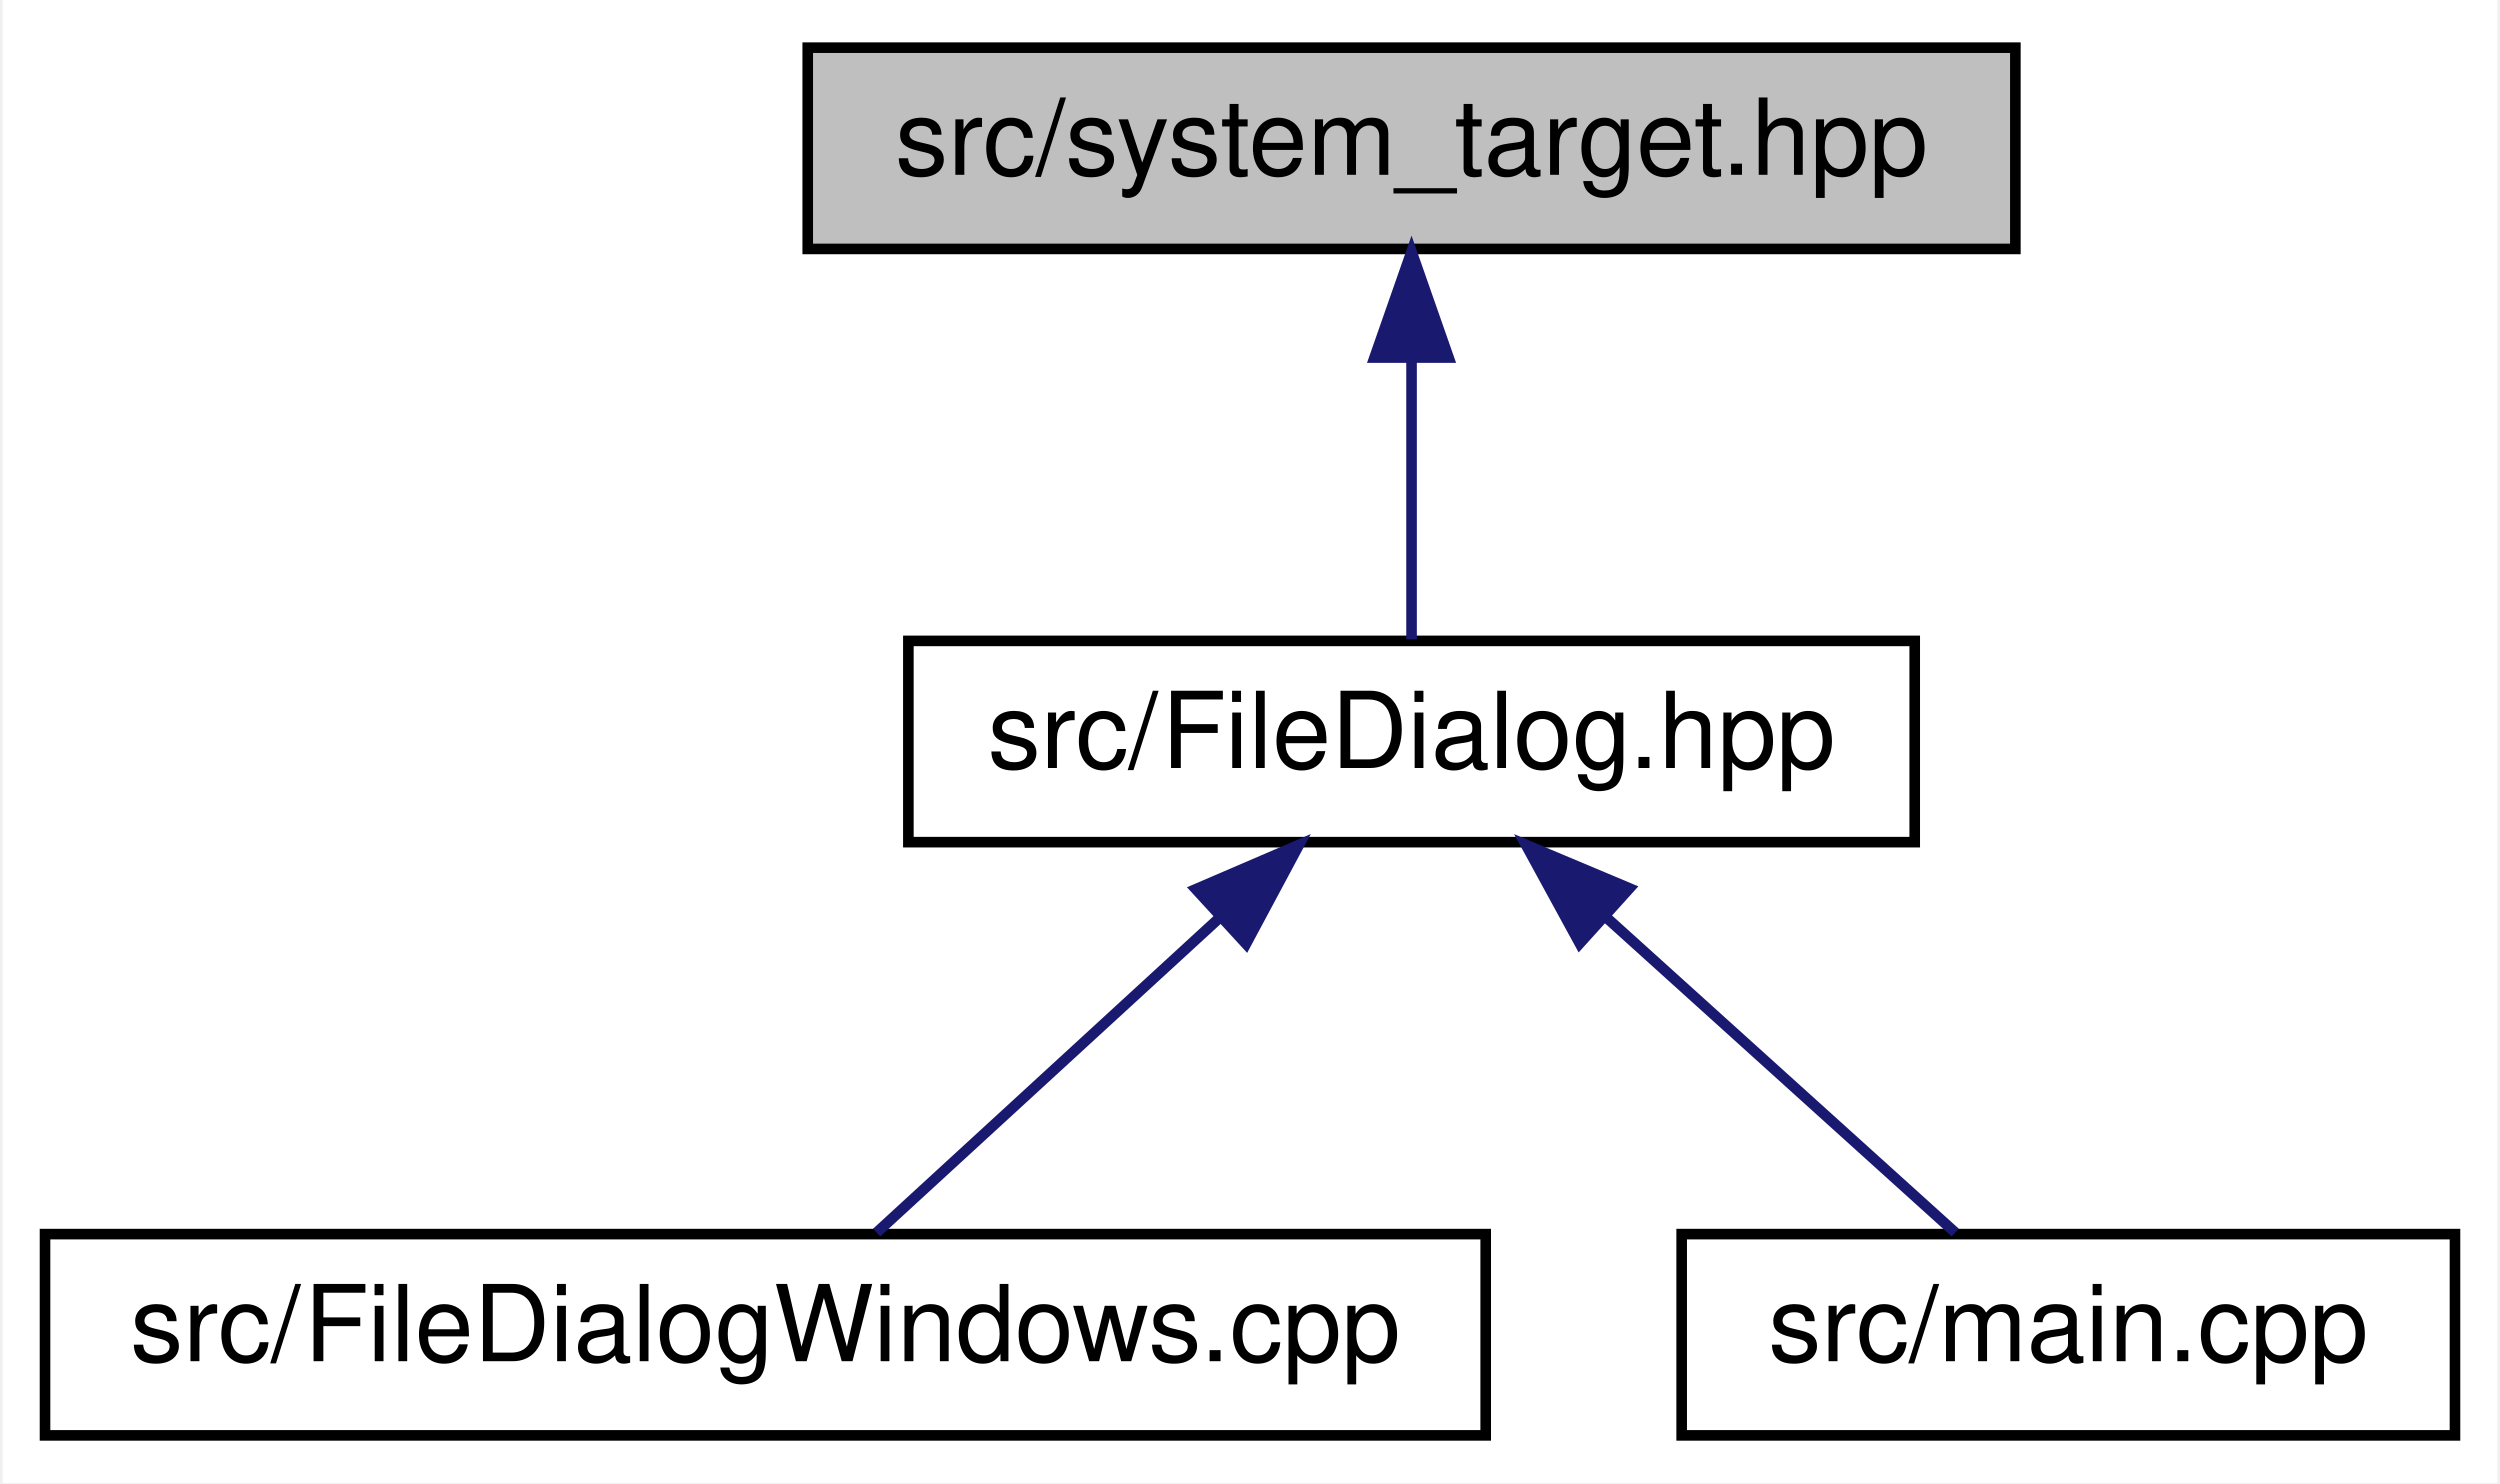
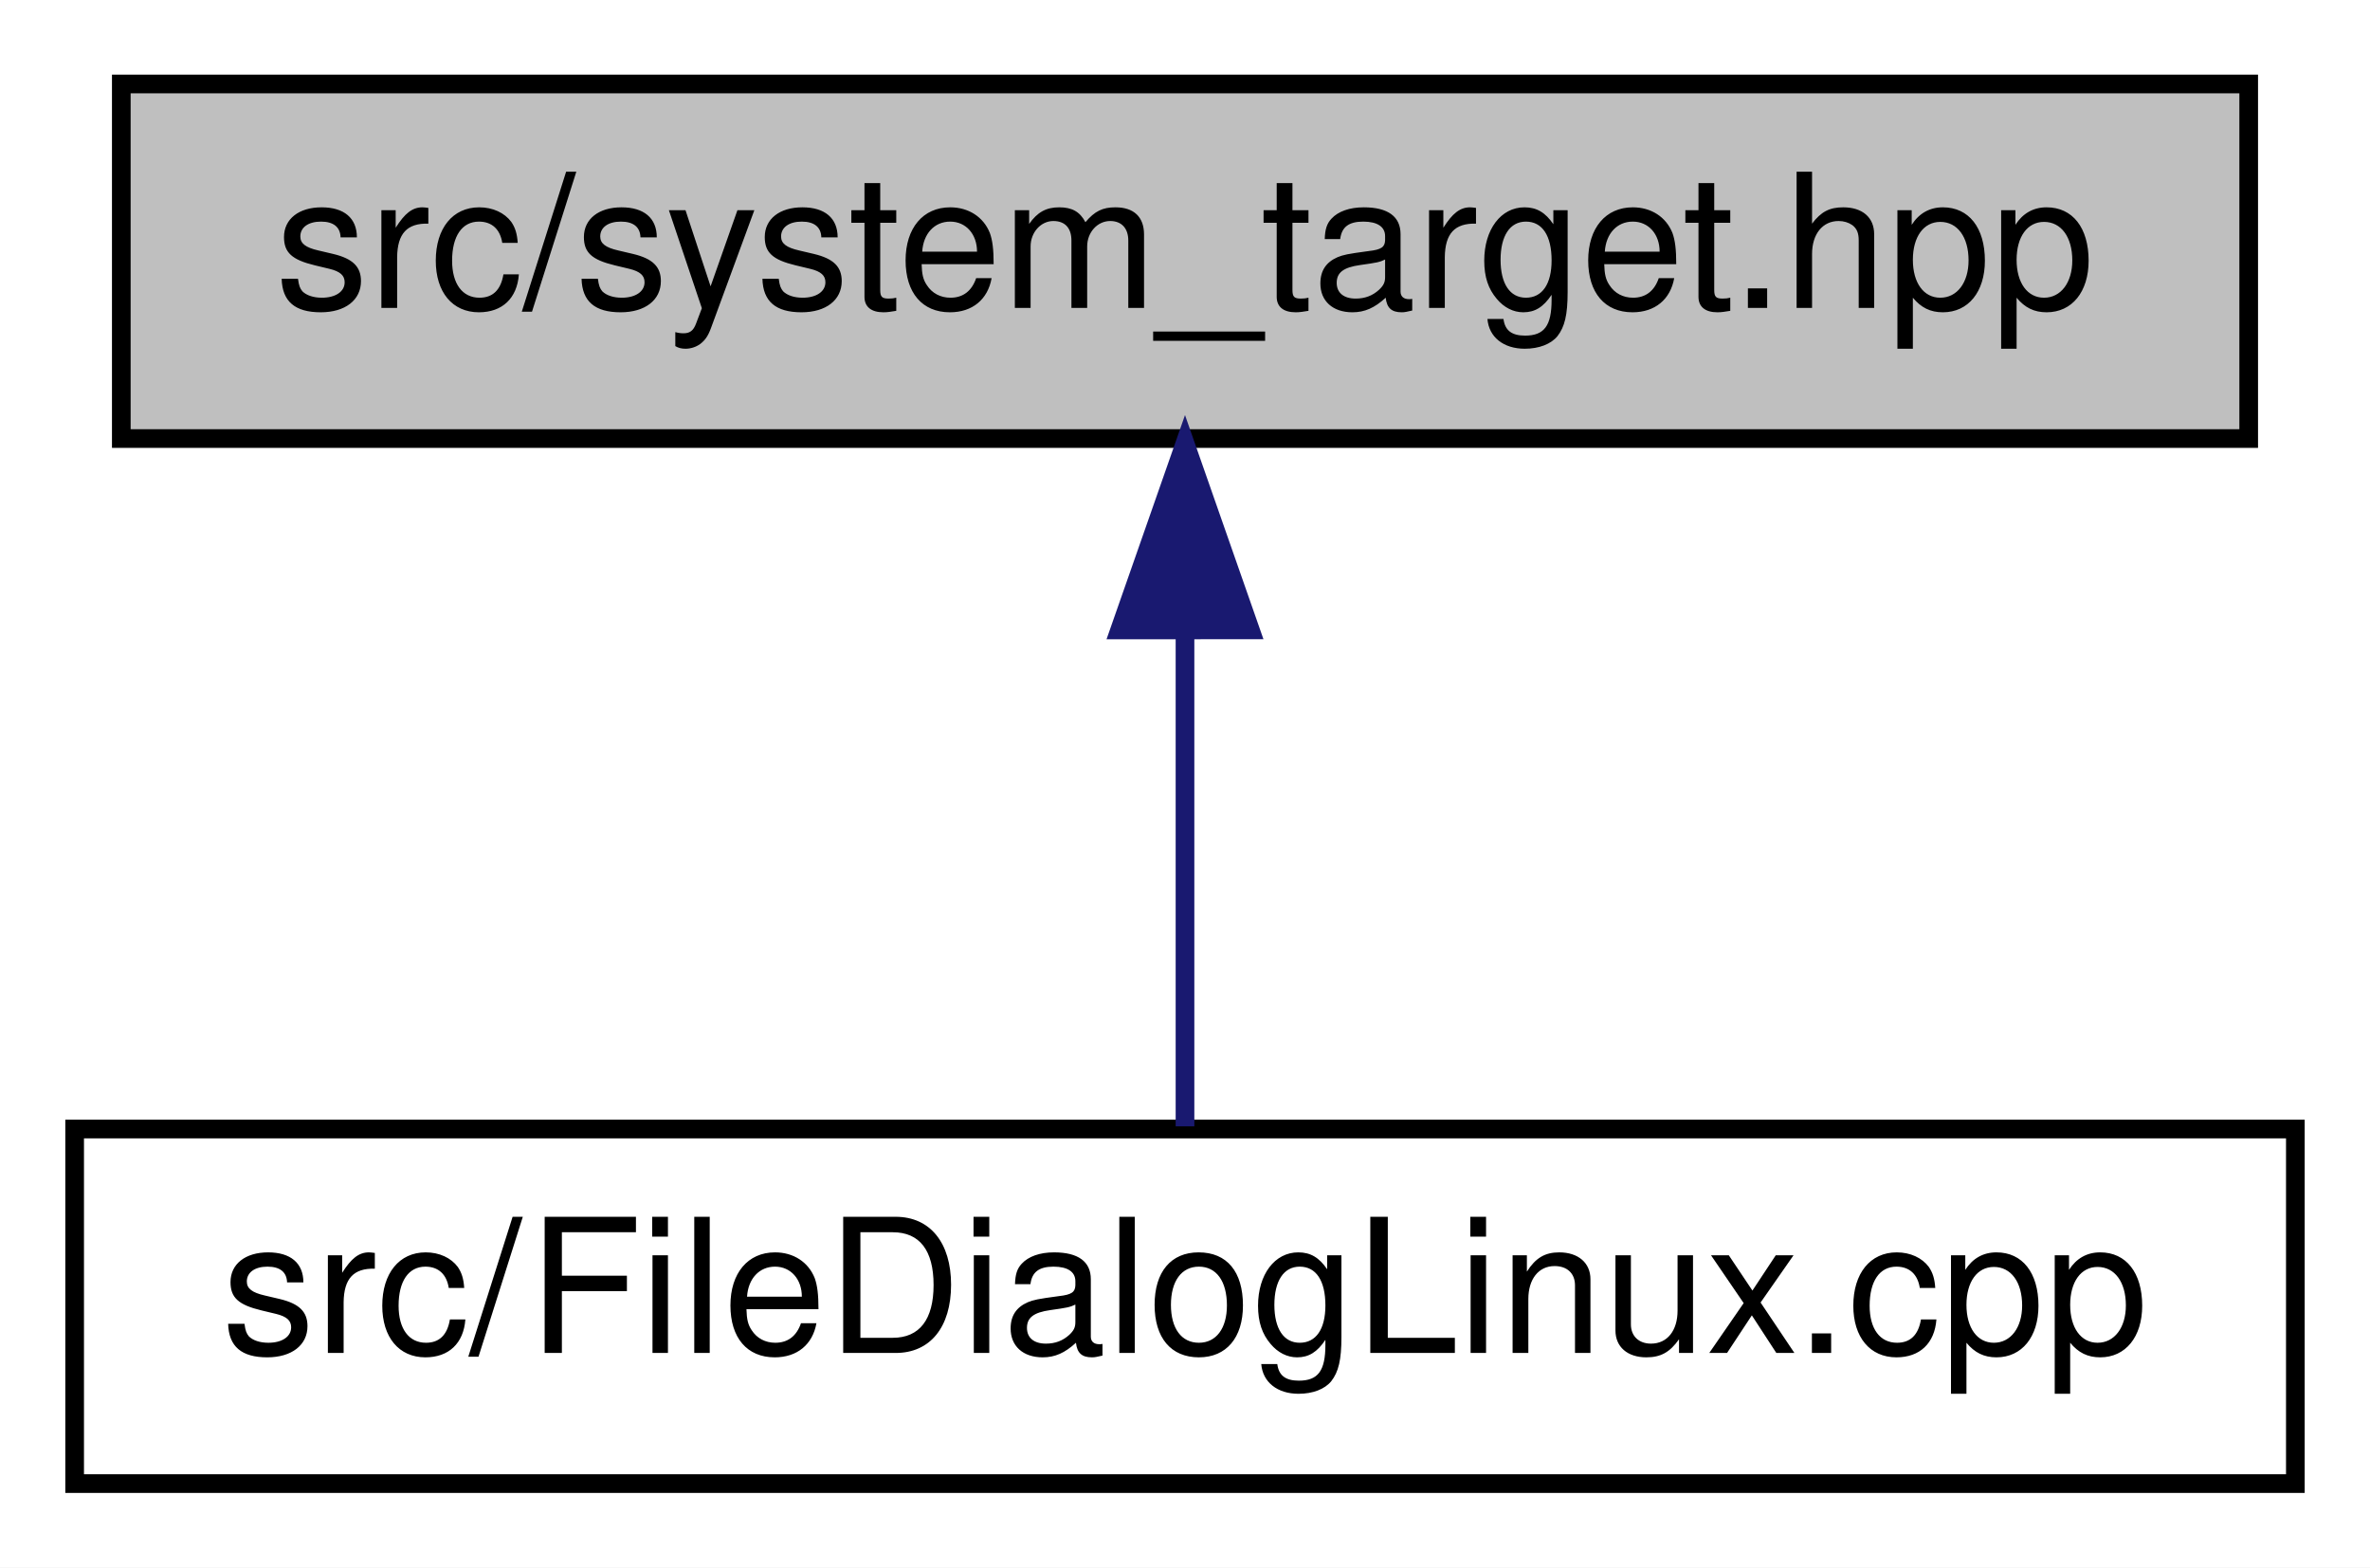
- <svg xmlns="http://www.w3.org/2000/svg" xmlns:xlink="http://www.w3.org/1999/xlink" width="236pt" height="140pt" viewBox="0.00 0.00 235.50 140.00">
-   <g id="graph0" class="graph" transform="scale(1 1) rotate(0) translate(4 136)">
-     <polygon fill="#ffffff" stroke="transparent" points="-4,4 -4,-136 231.5,-136 231.5,4 -4,4" />
+ <svg xmlns="http://www.w3.org/2000/svg" xmlns:xlink="http://www.w3.org/1999/xlink" width="127pt" height="84pt" viewBox="0.00 0.00 127.00 84.00">
+   <g id="graph0" class="graph" transform="scale(1 1) rotate(0) translate(4 80)">
+     <polygon fill="#ffffff" stroke="transparent" points="-4,4 -4,-80 123,-80 123,4 -4,4" />
    <g id="node1" class="node">
-       <polygon fill="#bfbfbf" stroke="#000000" points="72,-112.5 72,-131.5 186,-131.5 186,-112.5 72,-112.5" />
-       <text text-anchor="middle" x="129" y="-119.5" font-family="Helvetica,sans-Serif" font-size="10.00" fill="#000000">src/system_target.hpp</text>
+       <polygon fill="#bfbfbf" stroke="#000000" points="2.5,-56.5 2.5,-75.5 116.5,-75.5 116.5,-56.5 2.5,-56.5" />
+       <text text-anchor="middle" x="59.5" y="-63.5" font-family="Helvetica,sans-Serif" font-size="10.00" fill="#000000">src/system_target.hpp</text>
    </g>
    <g id="node2" class="node">
      <g id="a_node2">
-         <a xlink:href="_file_dialog_8hpp.html" target="_top" xlink:title="src/FileDialog.hpp">
-           <polygon fill="#ffffff" stroke="#000000" points="81.5,-56.5 81.5,-75.5 176.5,-75.5 176.5,-56.5 81.5,-56.5" />
-           <text text-anchor="middle" x="129" y="-63.5" font-family="Helvetica,sans-Serif" font-size="10.00" fill="#000000">src/FileDialog.hpp</text>
+         <a xlink:href="_file_dialog_linux_8cpp.html" target="_top" xlink:title="src/FileDialogLinux.cpp">
+           <polygon fill="#ffffff" stroke="#000000" points="0,-.5 0,-19.5 119,-19.5 119,-.5 0,-.5" />
+           <text text-anchor="middle" x="59.5" y="-7.5" font-family="Helvetica,sans-Serif" font-size="10.00" fill="#000000">src/FileDialogLinux.cpp</text>
        </a>
      </g>
    </g>
    <g id="edge1" class="edge">
-       <path fill="none" stroke="#191970" d="M129,-102.157C129,-93.155 129,-82.92 129,-75.643" />
-       <polygon fill="#191970" stroke="#191970" points="125.5,-102.246 129,-112.246 132.5,-102.246 125.5,-102.246" />
-     </g>
-     <g id="node3" class="node">
-       <g id="a_node3">
-         <a xlink:href="_file_dialog_windows_8cpp.html" target="_top" xlink:title="src/FileDialogWindows.cpp">
-           <polygon fill="#ffffff" stroke="#000000" points="0,-.5 0,-19.5 136,-19.5 136,-.5 0,-.5" />
-           <text text-anchor="middle" x="68" y="-7.5" font-family="Helvetica,sans-Serif" font-size="10.00" fill="#000000">src/FileDialogWindows.cpp</text>
-         </a>
-       </g>
-     </g>
-     <g id="edge2" class="edge">
-       <path fill="none" stroke="#191970" d="M110.875,-49.361C100.322,-39.673 87.389,-27.799 78.504,-19.643" />
-       <polygon fill="#191970" stroke="#191970" points="108.641,-52.061 118.375,-56.245 113.375,-46.904 108.641,-52.061" />
-     </g>
-     <g id="node4" class="node">
-       <g id="a_node4">
-         <a xlink:href="main_8cpp.html" target="_top" xlink:title="src/main.cpp">
-           <polygon fill="#ffffff" stroke="#000000" points="154.5,-.5 154.5,-19.5 227.5,-19.5 227.5,-.5 154.5,-.5" />
-           <text text-anchor="middle" x="191" y="-7.5" font-family="Helvetica,sans-Serif" font-size="10.00" fill="#000000">src/main.cpp</text>
-         </a>
-       </g>
-     </g>
-     <g id="edge3" class="edge">
-       <path fill="none" stroke="#191970" d="M147.422,-49.361C158.148,-39.673 171.293,-27.799 180.324,-19.643" />
-       <polygon fill="#191970" stroke="#191970" points="144.875,-46.945 139.8,-56.245 149.567,-52.14 144.875,-46.945" />
+       <path fill="none" stroke="#191970" d="M59.5,-46.157C59.5,-37.155 59.5,-26.92 59.5,-19.643" />
+       <polygon fill="#191970" stroke="#191970" points="56,-46.245 59.5,-56.245 63,-46.246 56,-46.245" />
    </g>
  </g>
</svg>
